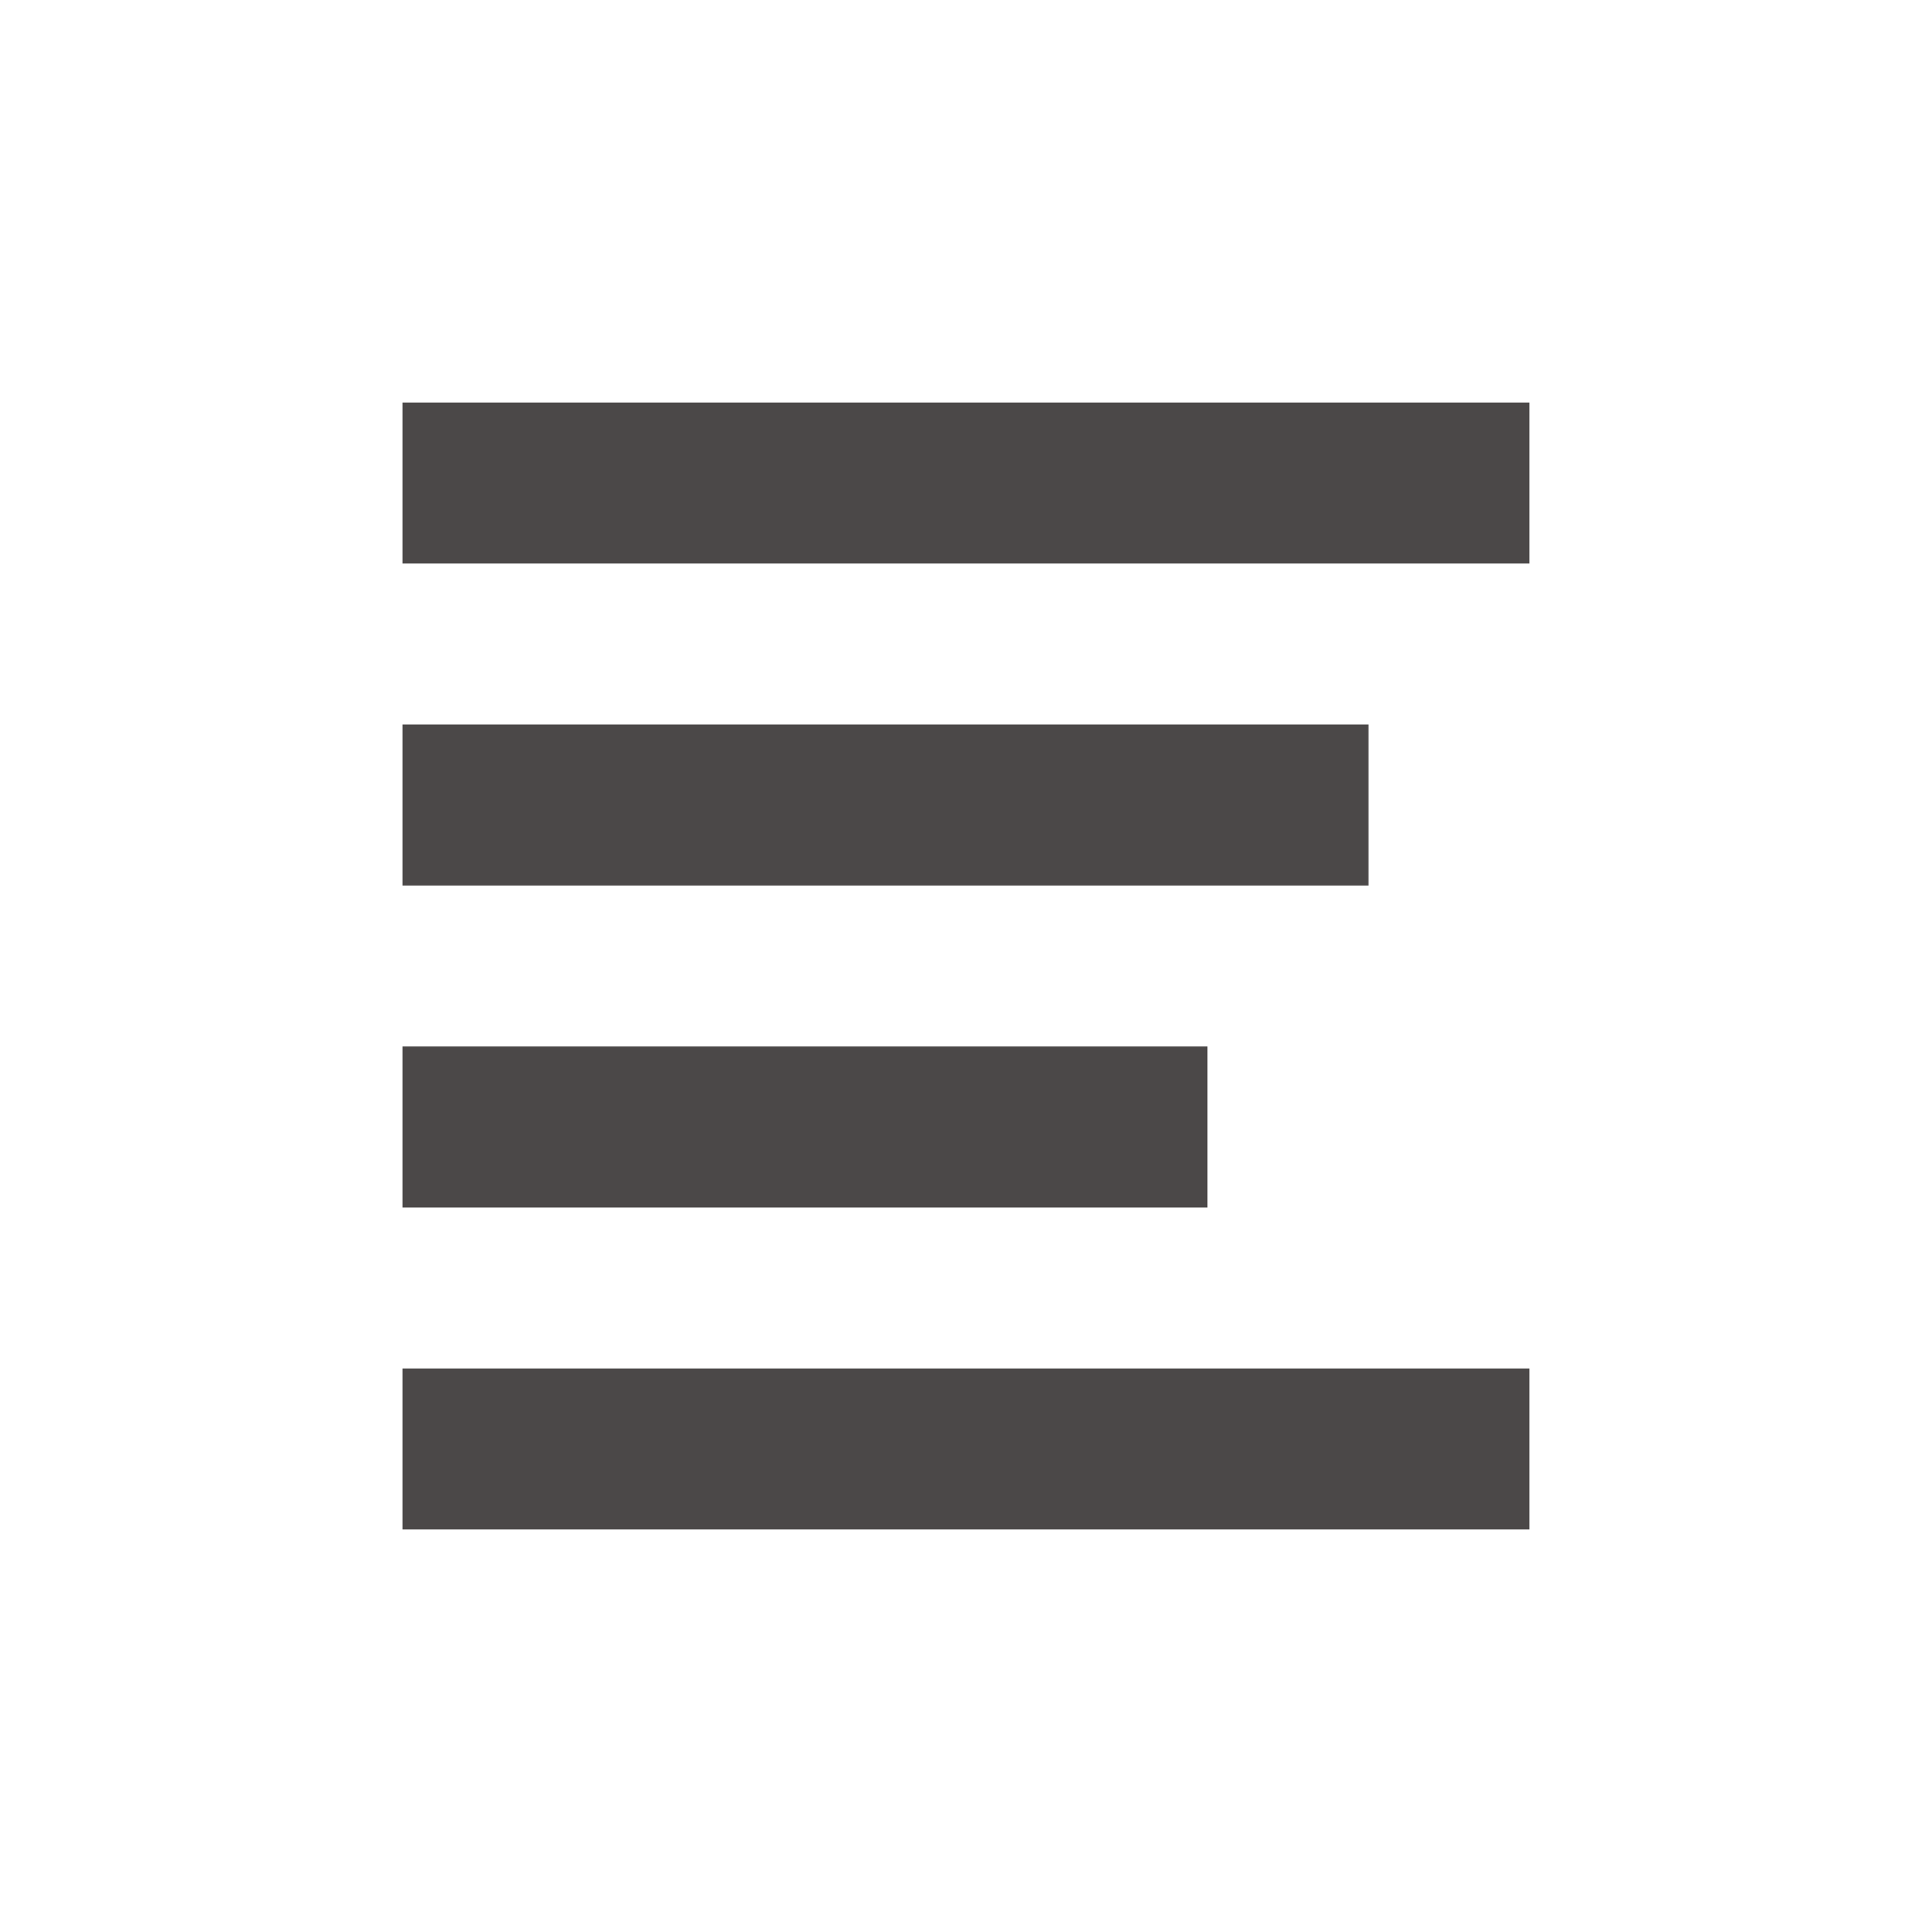
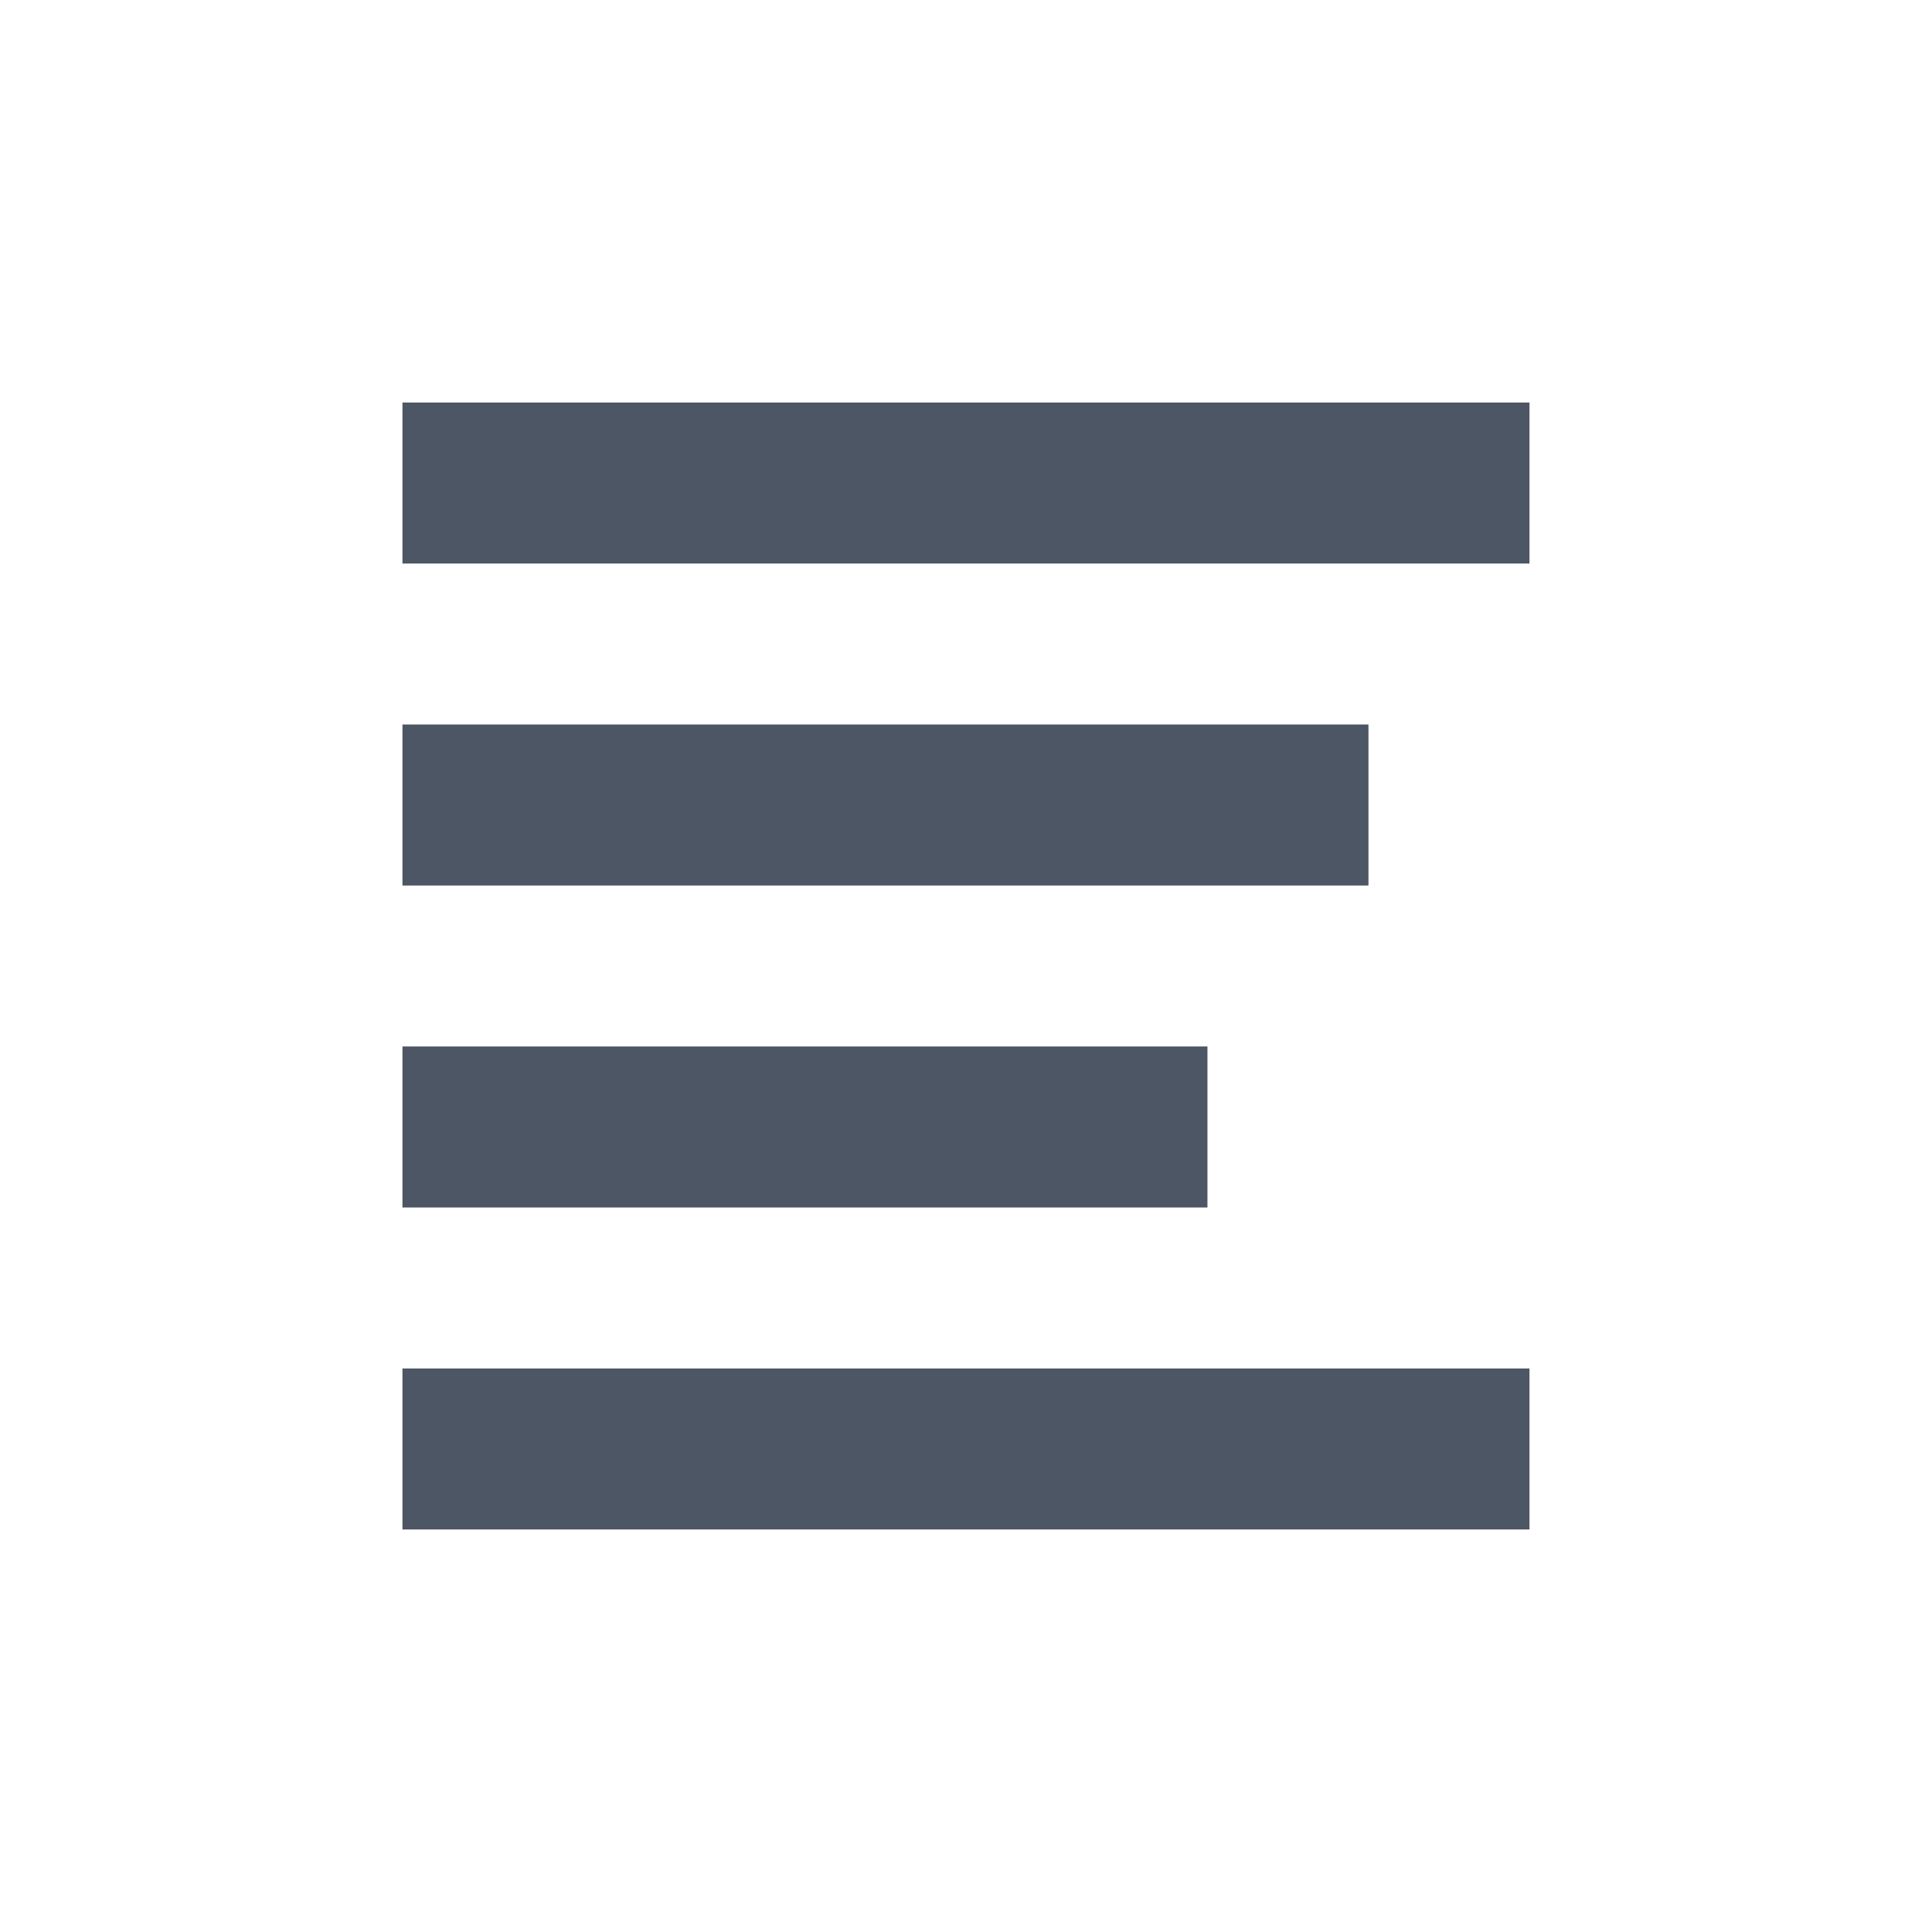
<svg xmlns="http://www.w3.org/2000/svg" fill="none" height="32" viewBox="0 0 32 32" width="32">
-   <path clip-rule="evenodd" d="m25.333 6.667h-18.667v2.667h18.667zm-2.667 5.333h-16v2.667h16zm-16 5.333h13.333v2.667h-13.333zm18.667 5.333h-18.667v2.667h18.667z" fill="#4b4848" fill-rule="evenodd" />
+   <path clip-rule="evenodd" d="m25.333 6.667h-18.667v2.667h18.667zm-2.667 5.333h-16v2.667h16zm-16 5.333h13.333v2.667h-13.333zm18.667 5.333h-18.667v2.667h18.667z" fill="#4c5664" fill-rule="evenodd" />
</svg>
